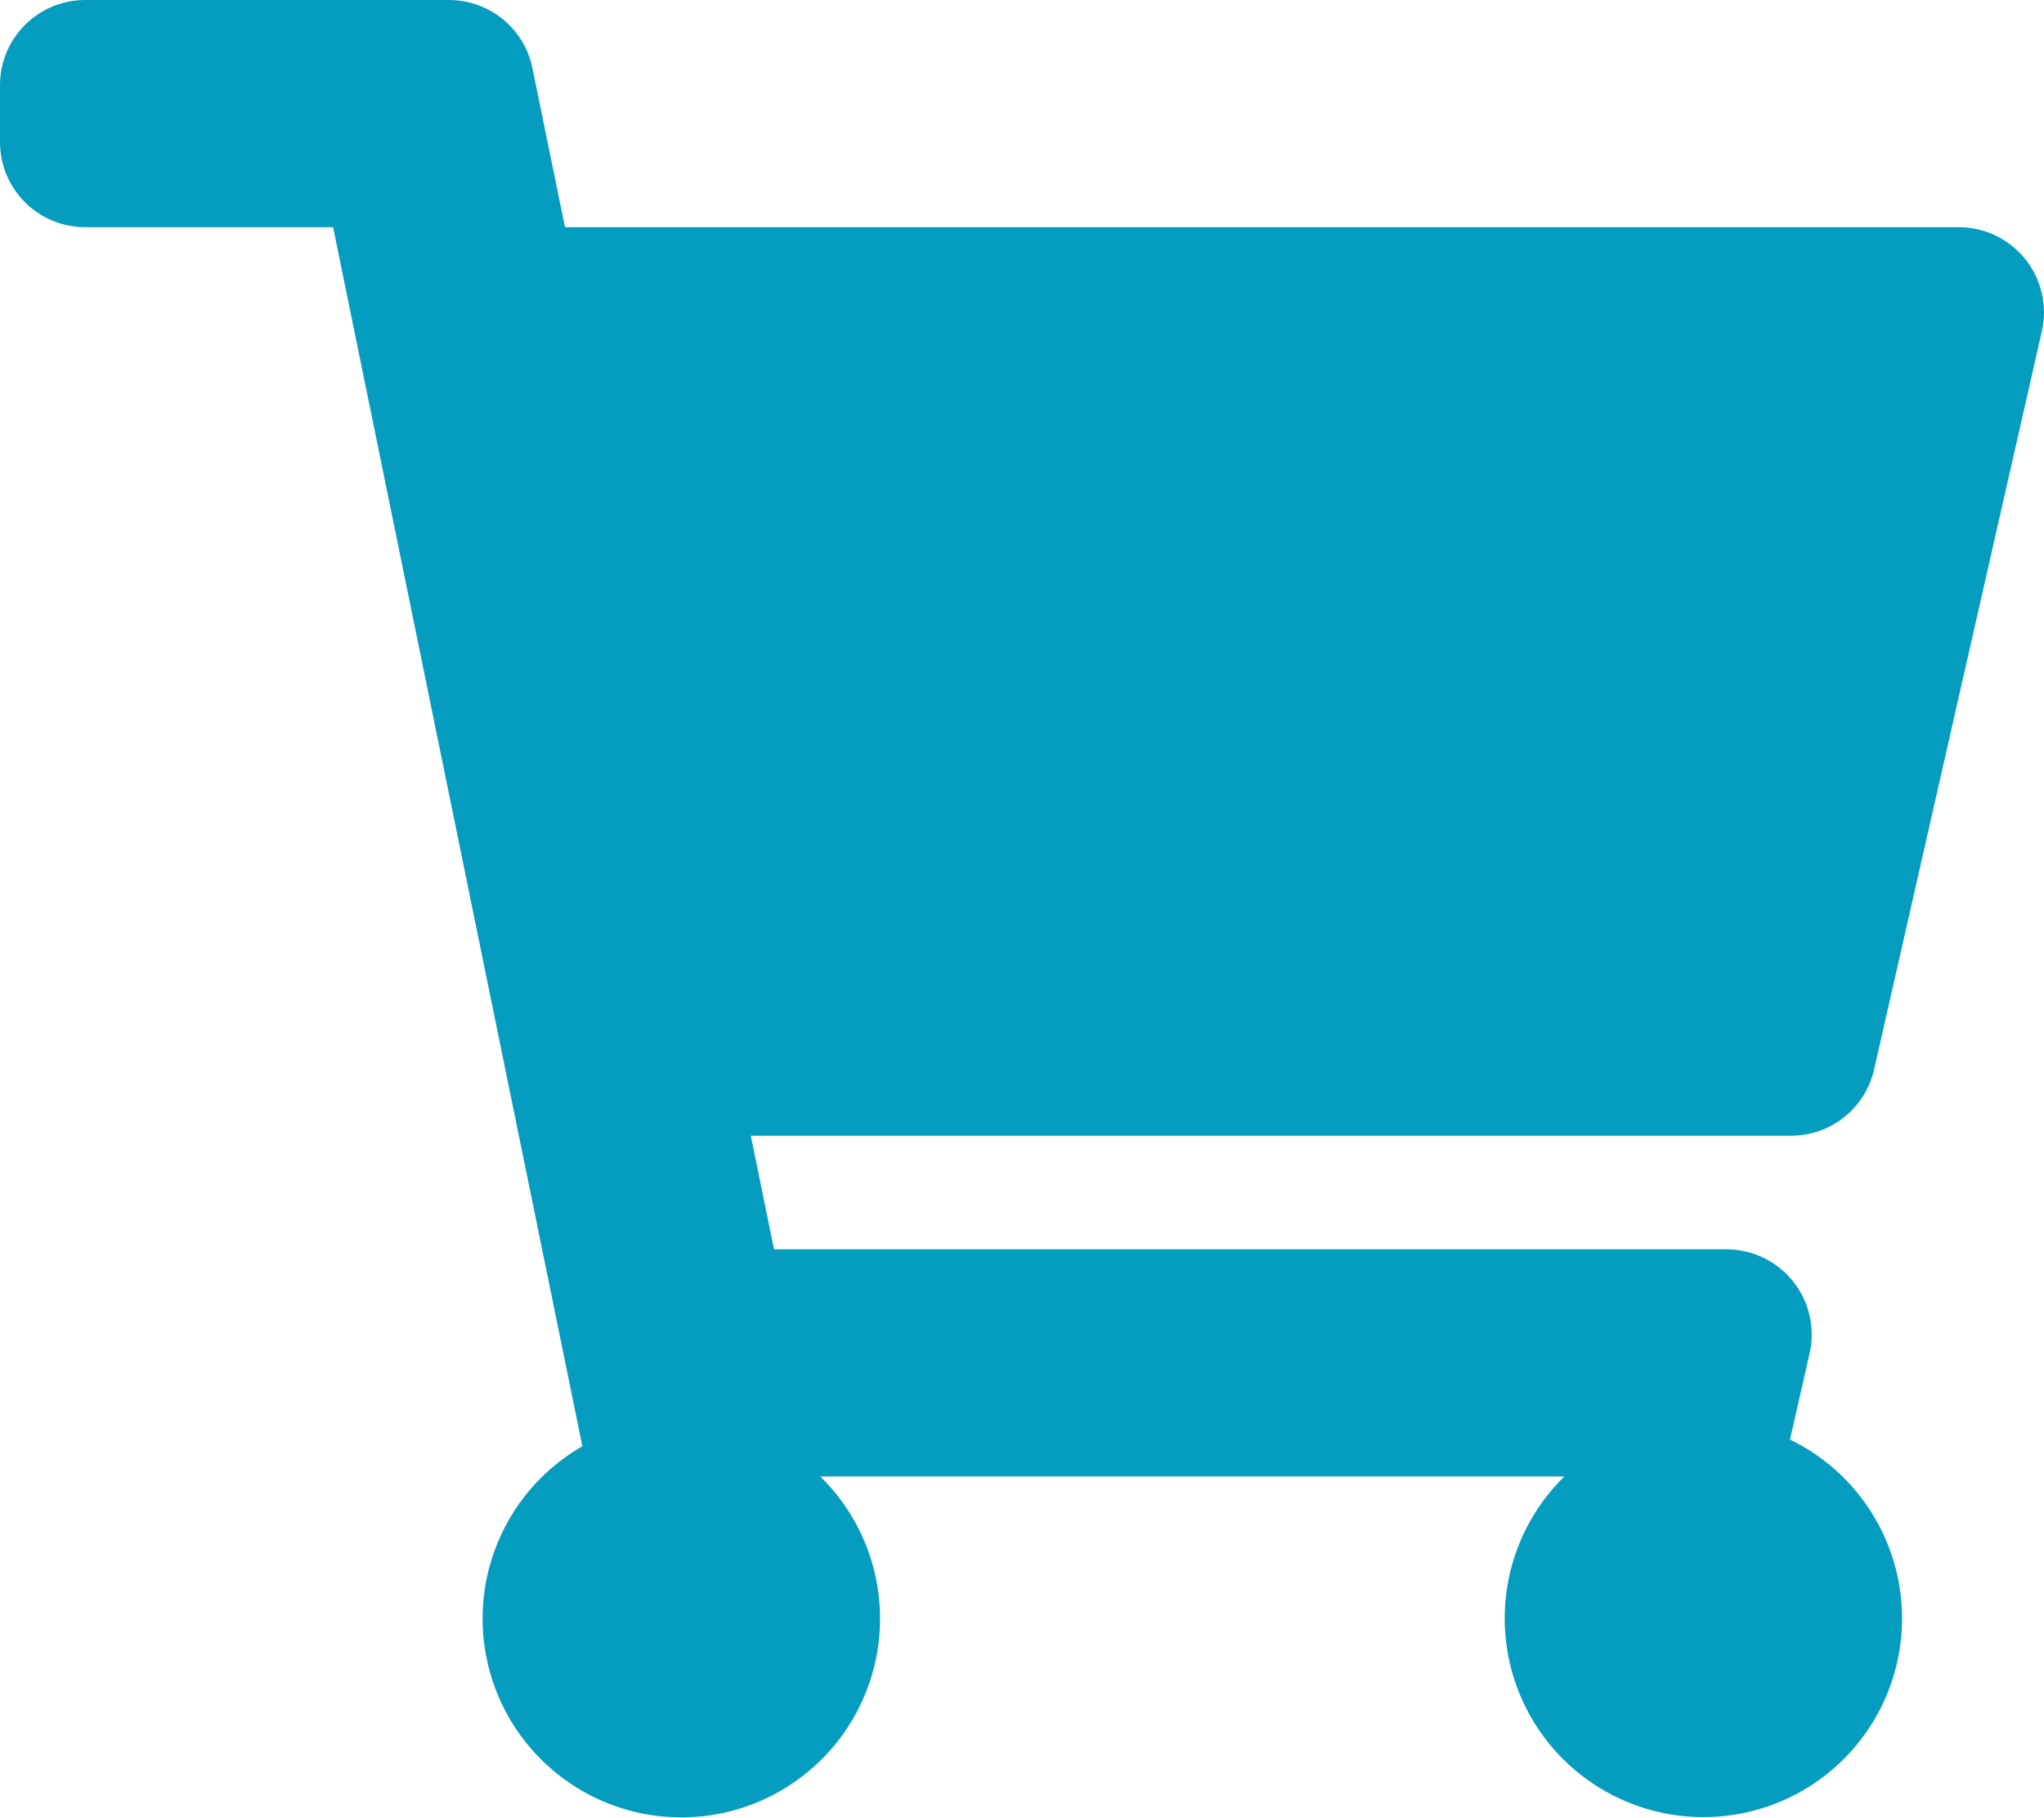
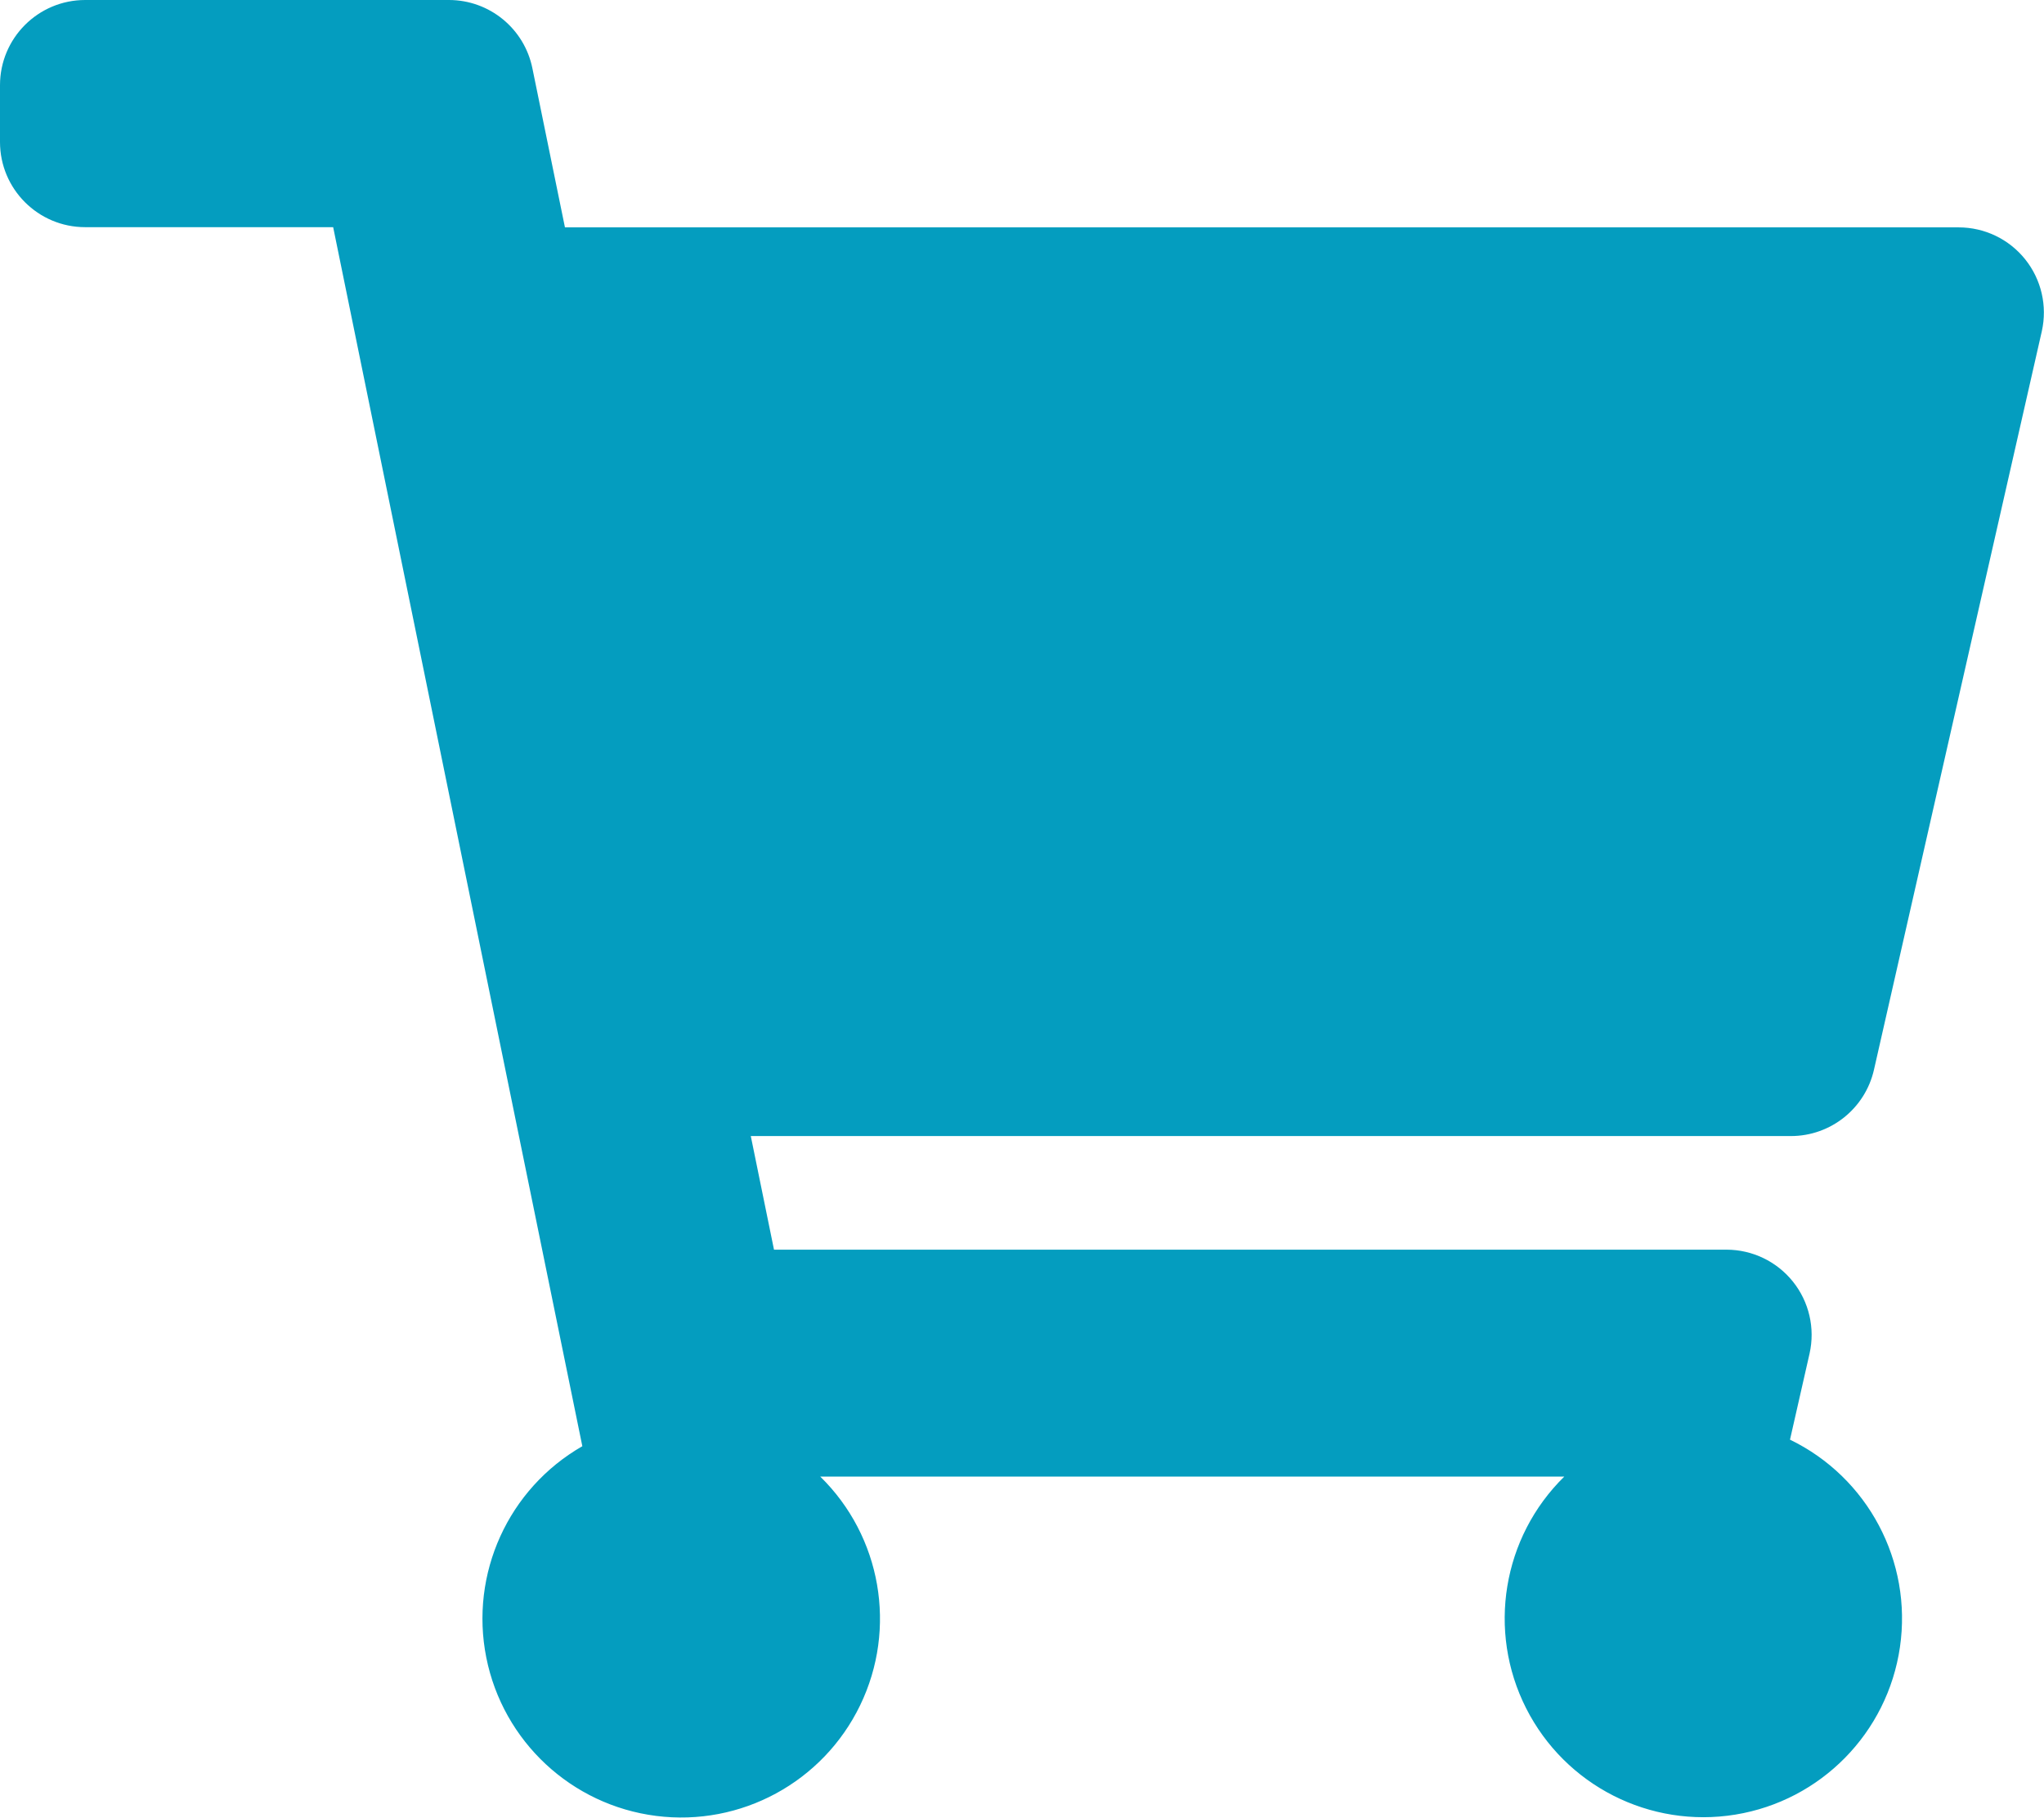
- <svg xmlns="http://www.w3.org/2000/svg" width="67.5" height="60" viewBox="0 0 67.5 60">
-   <path id="Icon_awesome-shopping-cart" data-name="Icon awesome-shopping-cart" d="M61.889,35.311l5.54-24.375A2.813,2.813,0,0,0,64.686,7.5H18.657L17.583,2.249A2.812,2.812,0,0,0,14.828,0H2.812A2.812,2.812,0,0,0,0,2.813V4.688A2.812,2.812,0,0,0,2.812,7.5H11l8.232,40.246a6.563,6.563,0,1,0,7.857,1H51.659a6.561,6.561,0,1,0,7.453-1.219l.647-2.845a2.813,2.813,0,0,0-2.743-3.436H25.561l-.767-3.75H59.147A2.812,2.812,0,0,0,61.889,35.311Z" fill="#049dbf" />
+ <svg xmlns="http://www.w3.org/2000/svg" id="Panier" width="39.375" height="35" viewBox="0 0 39.375 35">
+   <path id="Icon_awesome-shopping-cart" data-name="Icon awesome-shopping-cart" d="M36.1,20.6,39.333,6.379a1.641,1.641,0,0,0-1.6-2H10.883l-.627-3.063A1.641,1.641,0,0,0,8.649,0H1.641A1.641,1.641,0,0,0,0,1.641V2.734A1.641,1.641,0,0,0,1.641,4.375H6.418l4.8,23.477a3.829,3.829,0,1,0,4.583.585H30.134a3.827,3.827,0,1,0,4.348-.711l.377-1.659a1.641,1.641,0,0,0-1.6-2H14.91l-.447-2.188H34.5A1.641,1.641,0,0,0,36.1,20.6Z" fill="#049dbf" />
</svg>
